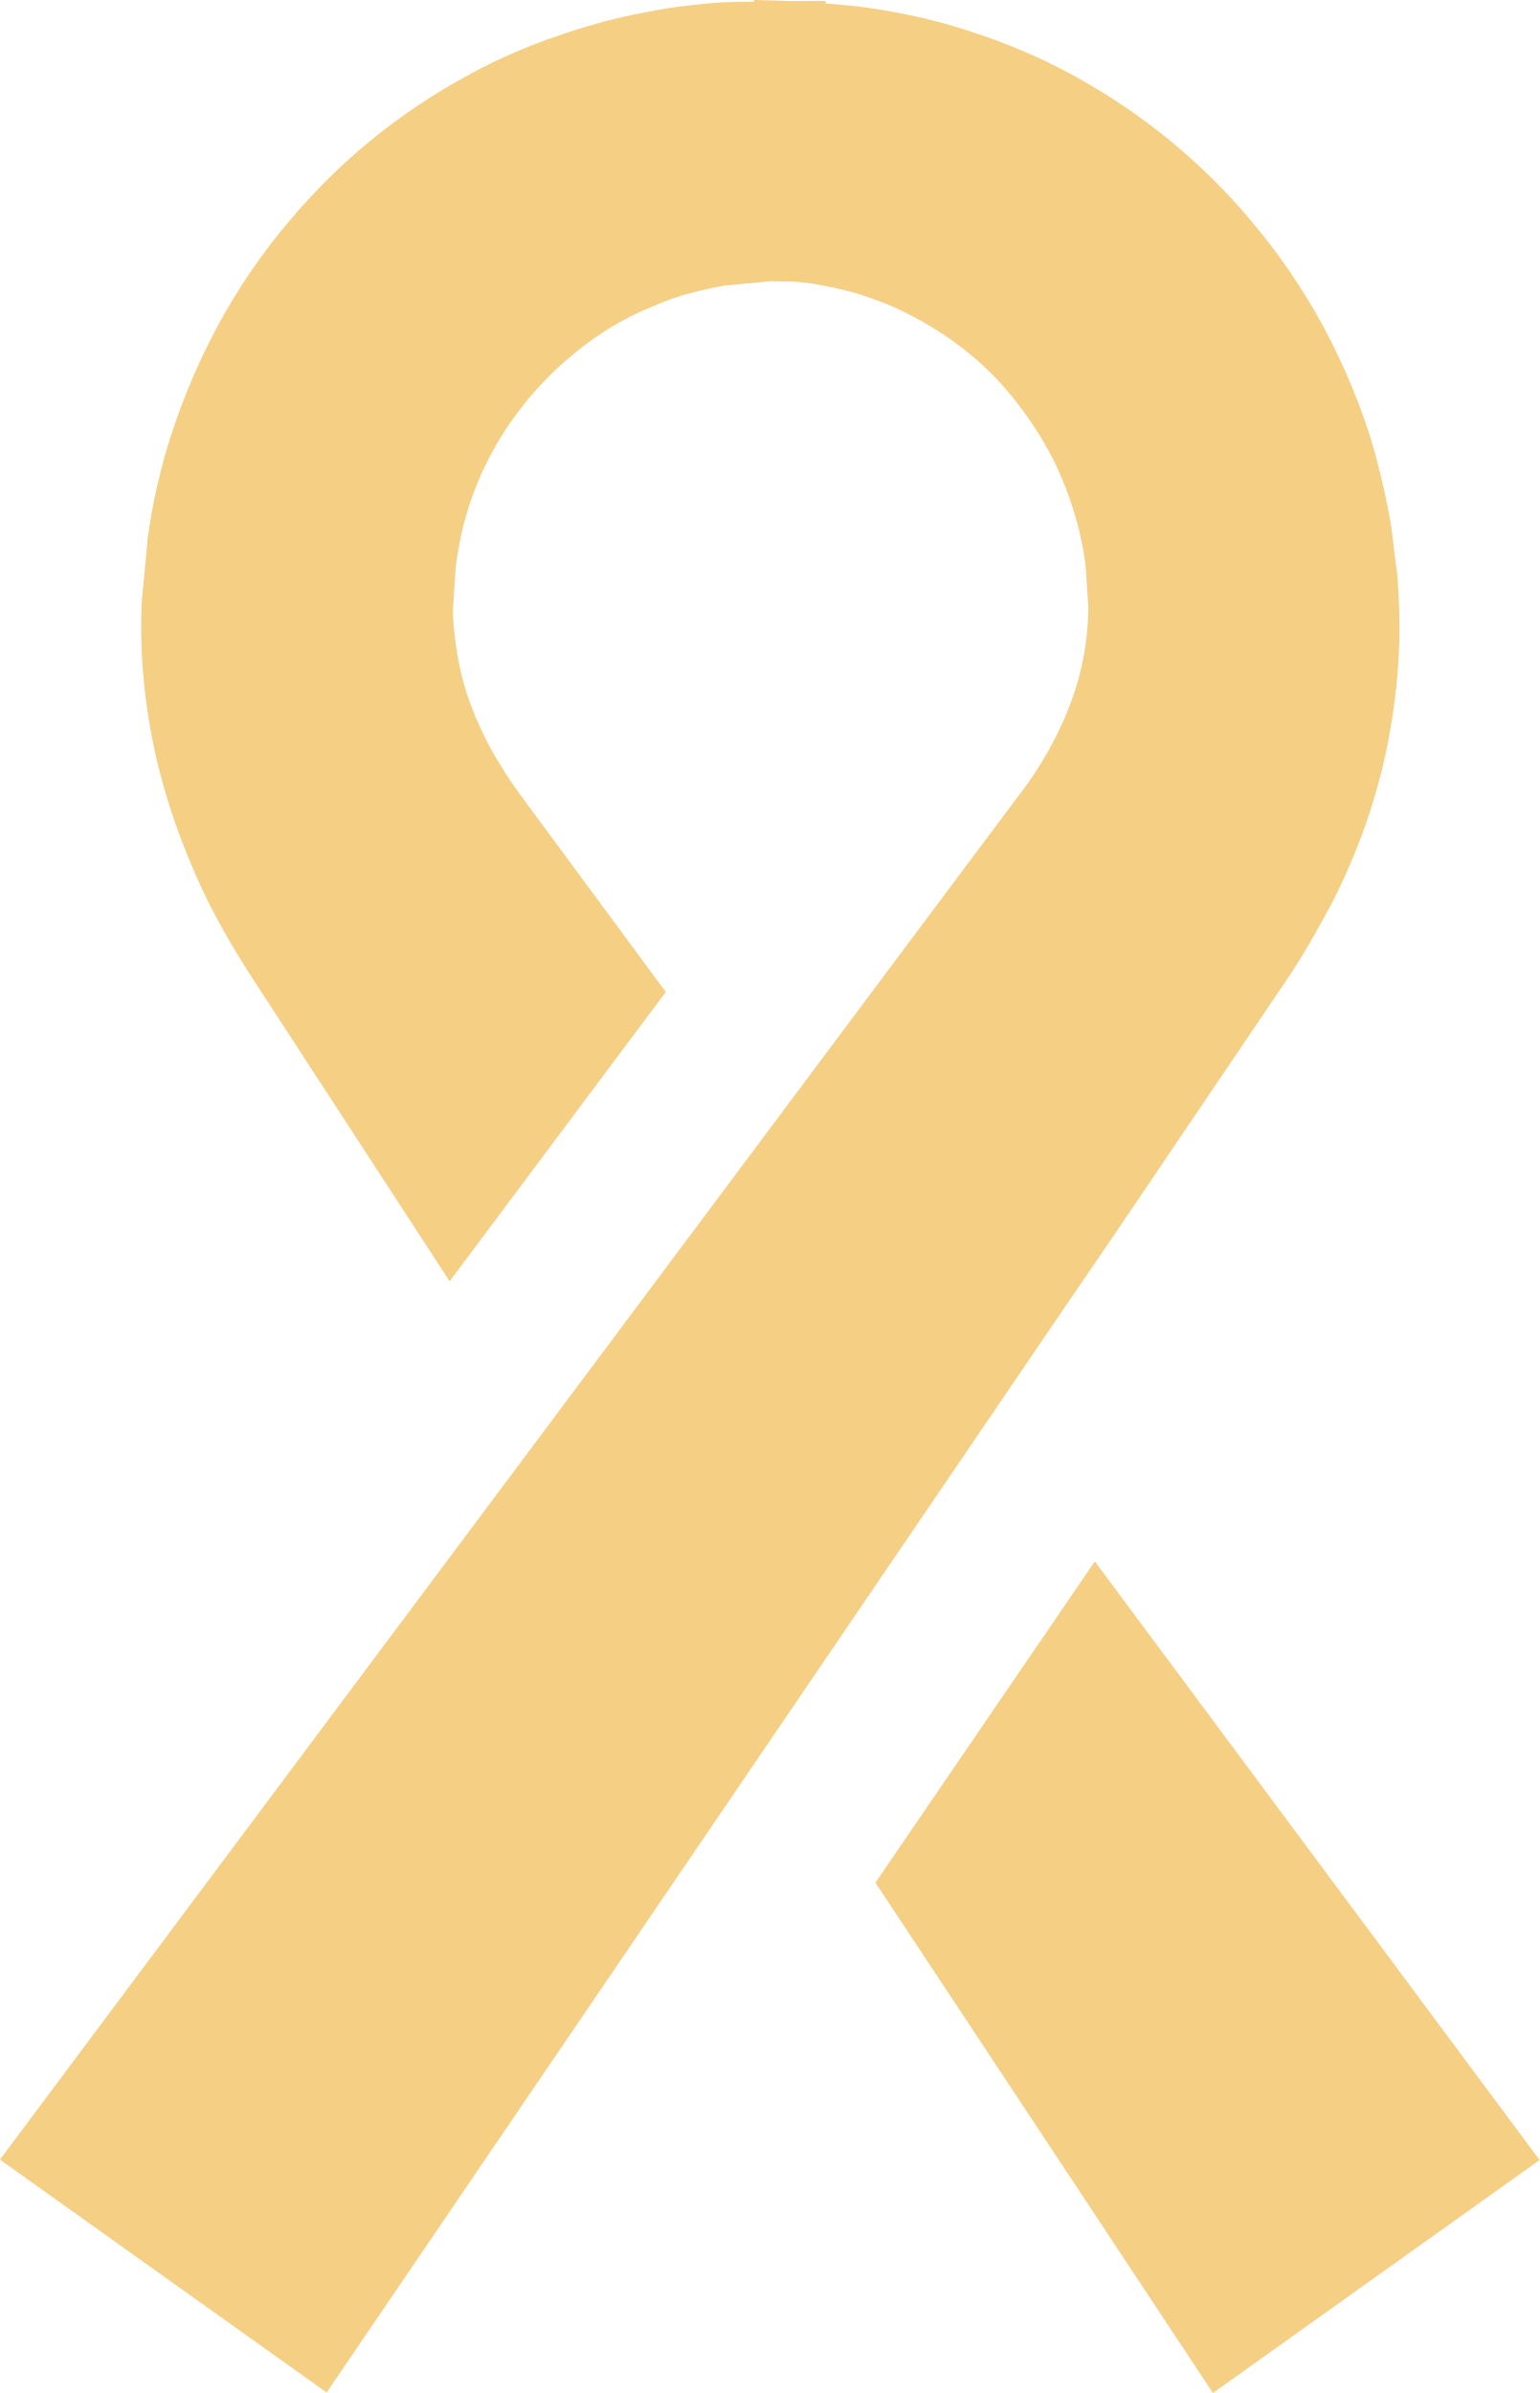
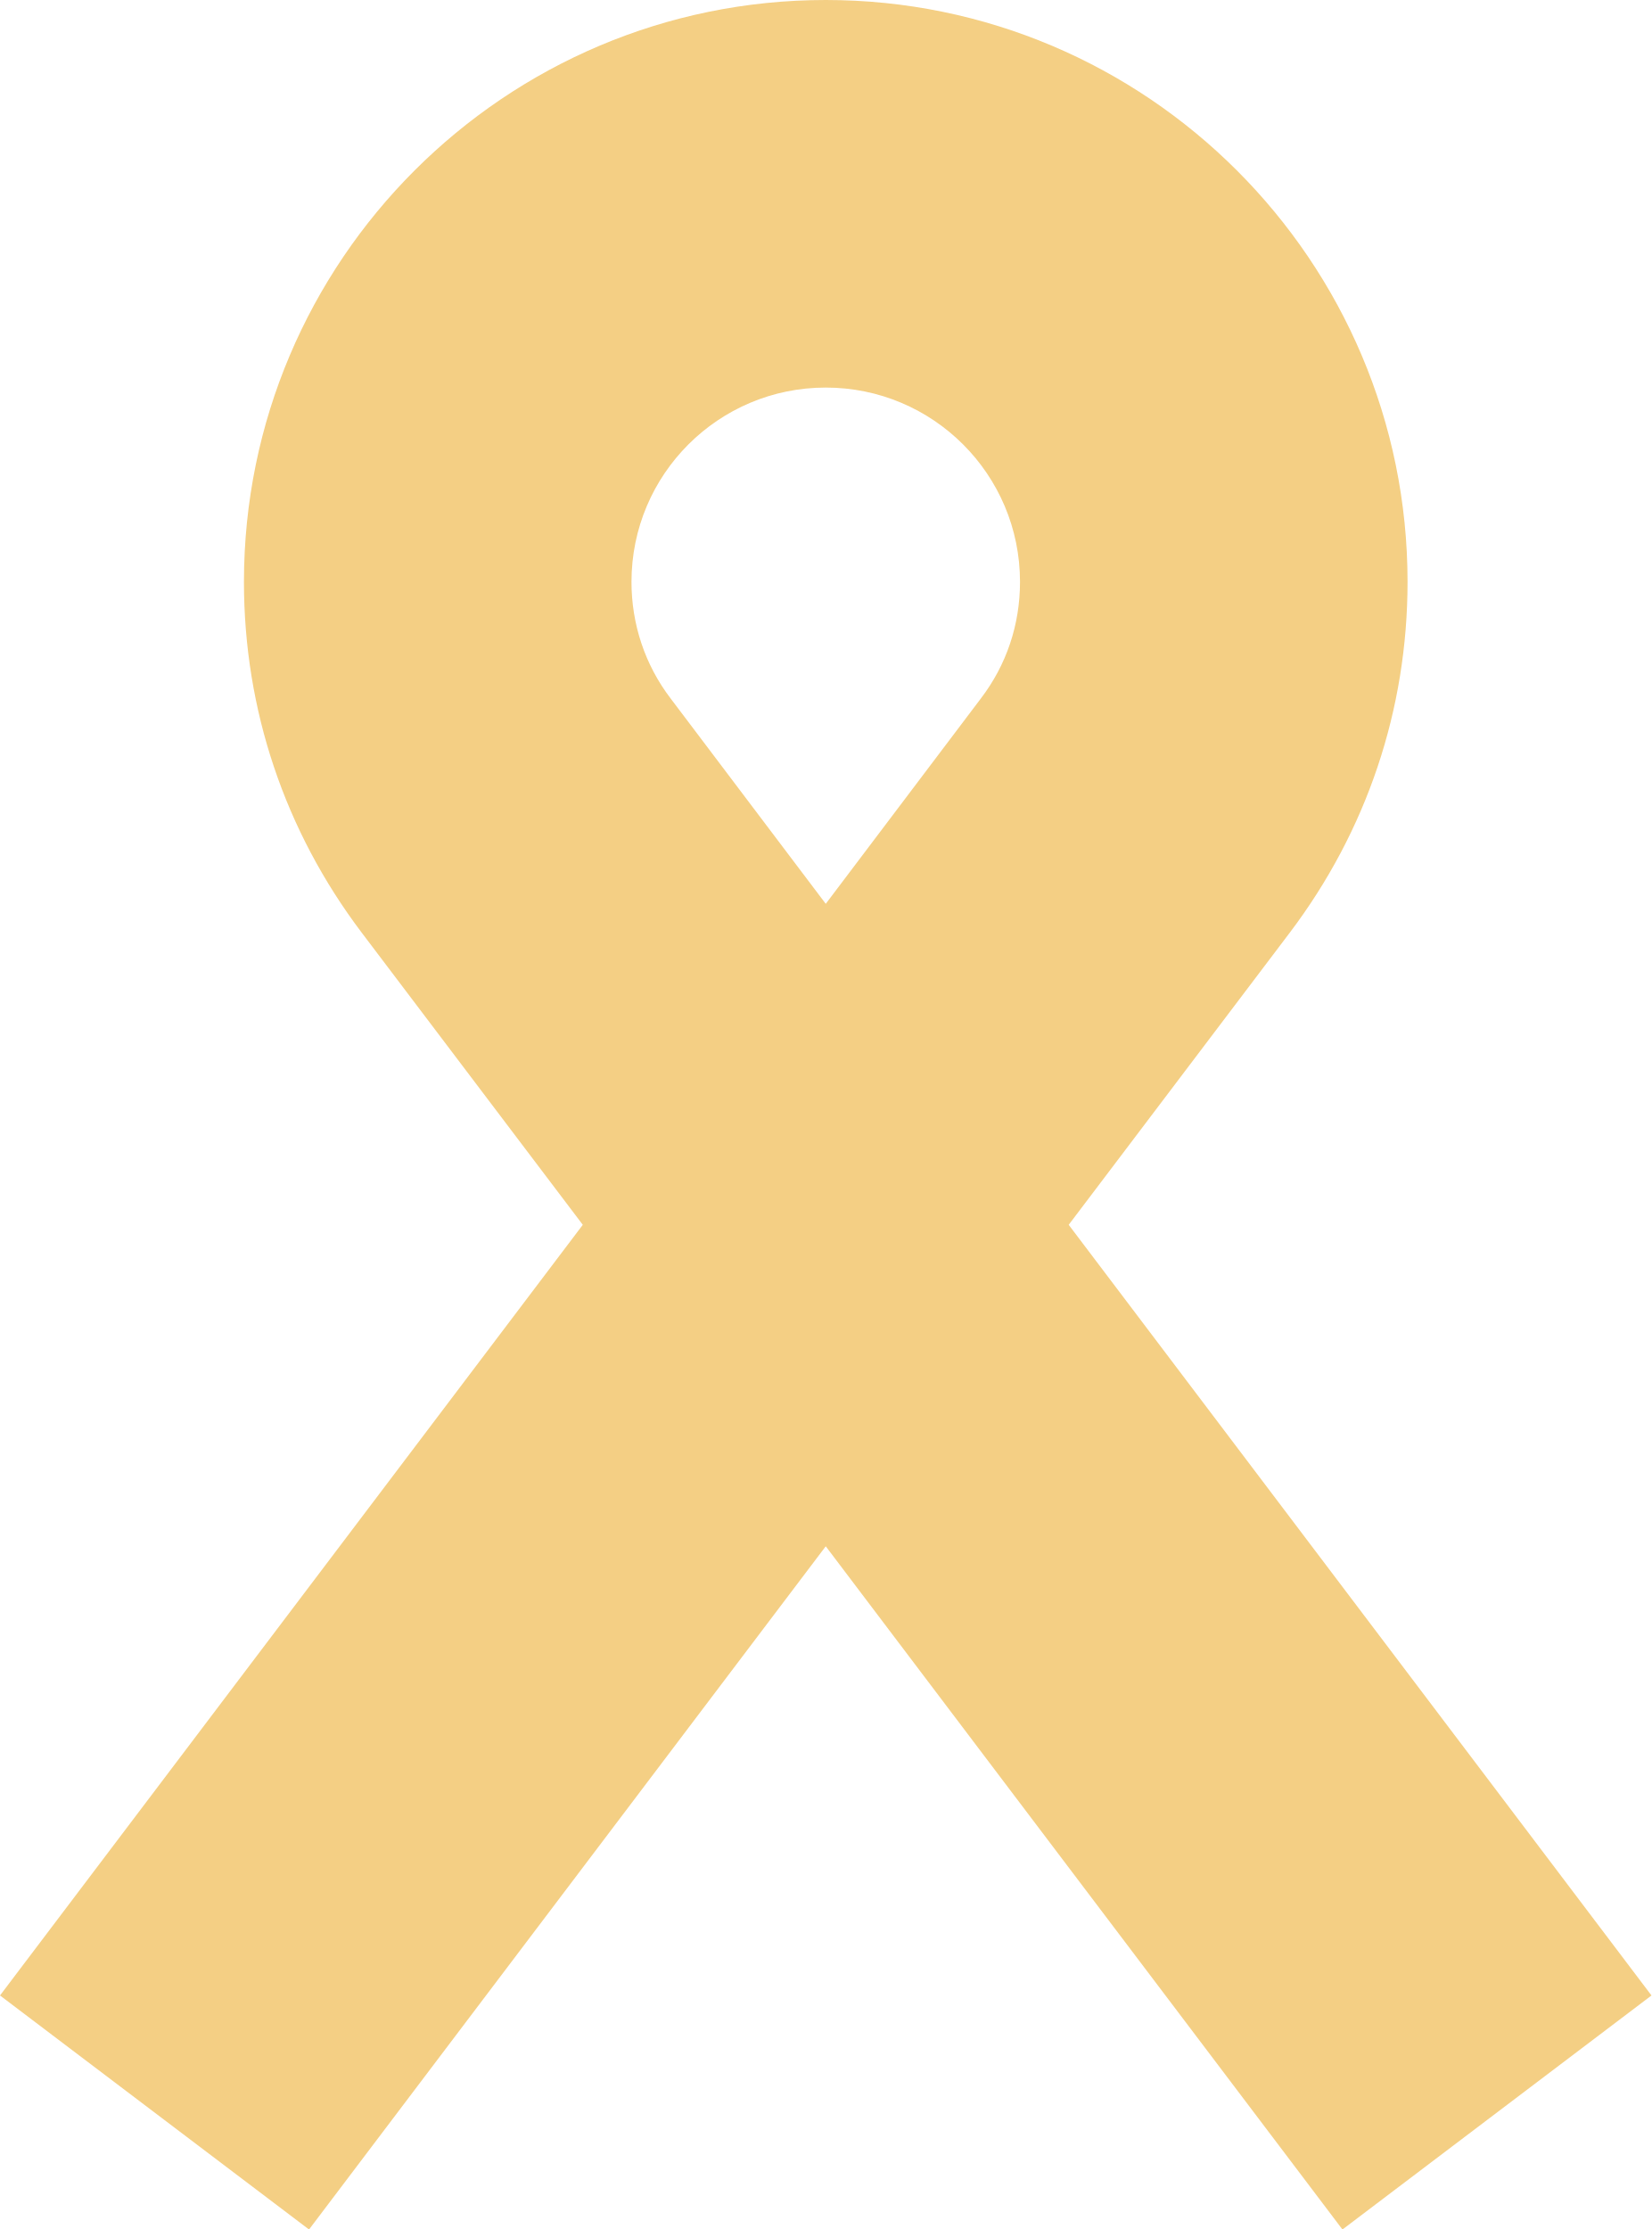
- <svg xmlns="http://www.w3.org/2000/svg" version="1.1" id="Layer_1" x="0px" y="0px" viewBox="0 0 284.2 441.7" style="enable-background:new 0 0 284.2 441.7;" xml:space="preserve">
+ <svg xmlns="http://www.w3.org/2000/svg" version="1.1" id="Layer_1" x="0px" y="0px" viewBox="0 0 332.4 448.6" style="enable-background:new 0 0 332.4 448.6;" xml:space="preserve">
  <style type="text/css">
	.st0{fill:#F4CF84;}
</style>
-   <g>
-     <path class="st0" d="M205.7,227.9l32.6-48.2c2.3-3.5,4.6-7.5,7.3-12.5c4.6-8.9,8-18.2,10.1-27.7c2.1-9.7,3-19.5,2.5-29.1l-0.2-3.7   l-1.2-9.6c-0.8-4.9-1.9-9.3-2.9-13.2c-2.3-8.2-5.6-16.1-9.6-23.6c-3.8-7-8.3-13.6-13.4-19.6c-8.9-10.6-19.7-19.5-31.9-26.3   c-5-2.8-10.3-5.2-15.8-7.2c-5-1.8-9.7-3.2-13.9-4.1c-4.4-1-8.3-1.6-11.7-2c-1.1-0.1-2.2-0.2-3.3-0.3l-1.2-0.1c-0.2,0-0.5,0-0.7-0.1   V0.2H146L139.2,0v0.3l-4.7,0.1c-1.1,0-2.3,0.1-3.4,0.2l-1,0.1c-1.1,0.1-2.3,0.2-3.7,0.4c-1.8,0.2-3.8,0.5-5.8,0.9   c-1.8,0.3-3.7,0.7-5.5,1.1c-4.4,1-9.1,2.4-14.1,4.2c-5.5,2-10.8,4.4-15.7,7.2c-12.3,6.8-23,15.7-31.9,26.3   c-5.1,6-9.6,12.6-13.4,19.7c-4,7.5-7.2,15.4-9.6,23.7c-1,3.7-2.1,8.2-2.8,12.9l-0.3,2c-0.1,0.4-0.1,0.8-0.1,1.1l-1,10.5   c-0.5,9.5,0.4,19.2,2.6,29c2.2,9.4,5.6,18.7,10.1,27.7c2.5,4.8,4.9,8.8,7.2,12.4l36.9,56.7l39.9-53.4l-27.3-37   c-1.7-2.3-3.1-4.7-4.4-6.8c-2.5-4.5-4.5-9.1-5.7-13.5c-1.2-4.6-1.8-9.2-1.9-13.1l0.5-7.7c0.2-2.2,0.7-4.5,1.1-6.6   c1-4.4,2.5-8.6,4.4-12.5c1.8-3.7,4-7.3,6.6-10.6c4.4-5.7,9.8-10.6,16.1-14.6c2.6-1.6,5.3-3,8.1-4.1c1.8-0.8,3.4-1.4,5-1.9   c0.8-0.3,1.6-0.5,2.5-0.7c2.2-0.6,4.3-1,5.9-1.3l8.6-0.8L147,52l3.3,0.4c1.9,0.4,4,0.7,6.5,1.4c2.1,0.5,4.5,1.4,7.3,2.5   c2.8,1.2,5.5,2.6,8.1,4.2c6.4,3.9,11.8,8.8,16.1,14.6c2.5,3.3,4.7,6.8,6.5,10.5c1.9,4,3.4,8.2,4.4,12.3c0.5,2.2,1,4.5,1.2,6.6   l0.5,7.4c0,4.4-0.6,8.9-1.8,13.4c-1.3,4.6-3.2,9.1-5.7,13.5c-1.5,2.6-2.9,4.8-4.5,6.9l-11,14.7L0,398.6l0.1,0.1L60,441.4l0.3,0.2   l134-197L205.7,227.9z" />
-     <polygon class="st0" points="202.1,288.2 161.6,347.5 223.9,441.7 284.2,398.7  " />
-   </g>
+   <path class="st0" d="M215.1,246.5l44.5-58.8c15.5-20.5,23.7-44.9,23.7-70.6C283.3,52.5,230.8,0,166.2,0S49.1,52.5,49.1,117.1  c0,25.7,8.2,50.1,23.7,70.6l44.5,58.8L0,401.6l62.2,47.1l104-137.5l104,137.5l62.2-47.1L215.1,246.5z M197.4,140.6l-31.2,41.3  L135,140.6c-5.2-6.8-7.9-15-7.9-23.5c0-21.6,17.5-39.1,39.1-39.1s39.1,17.5,39.1,39.1C205.3,125.7,202.6,133.8,197.4,140.6z" />
</svg>
